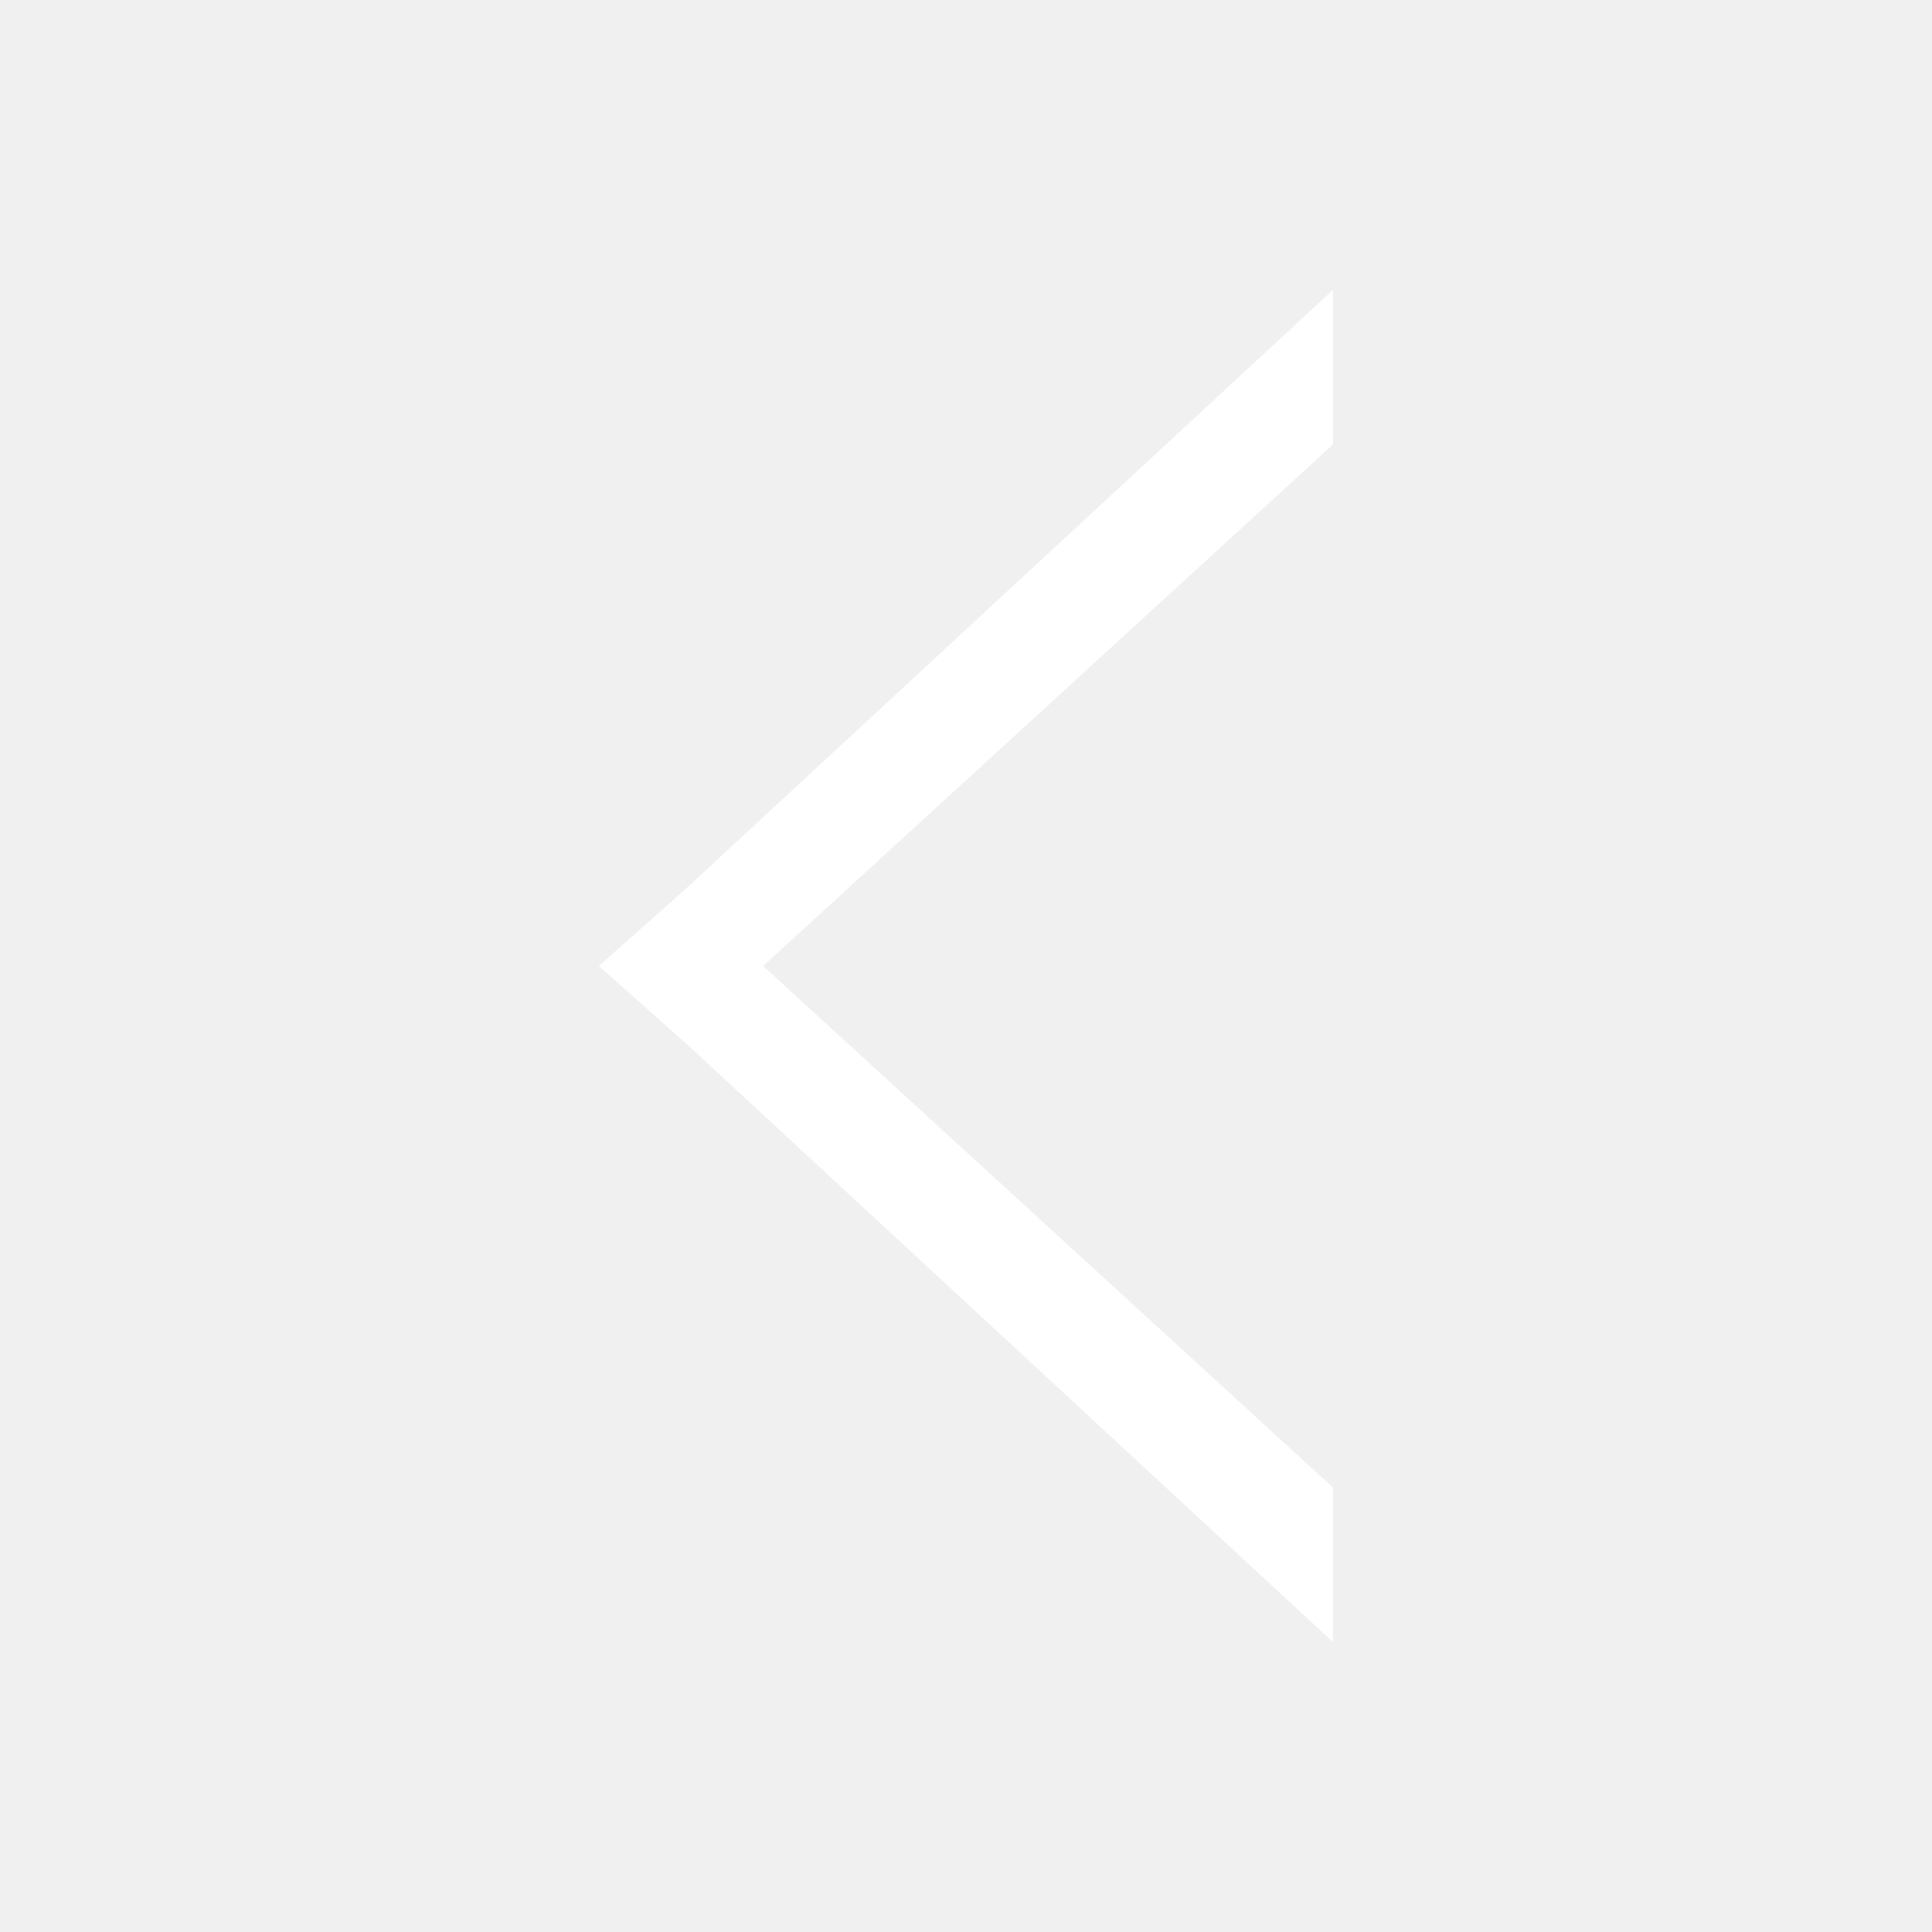
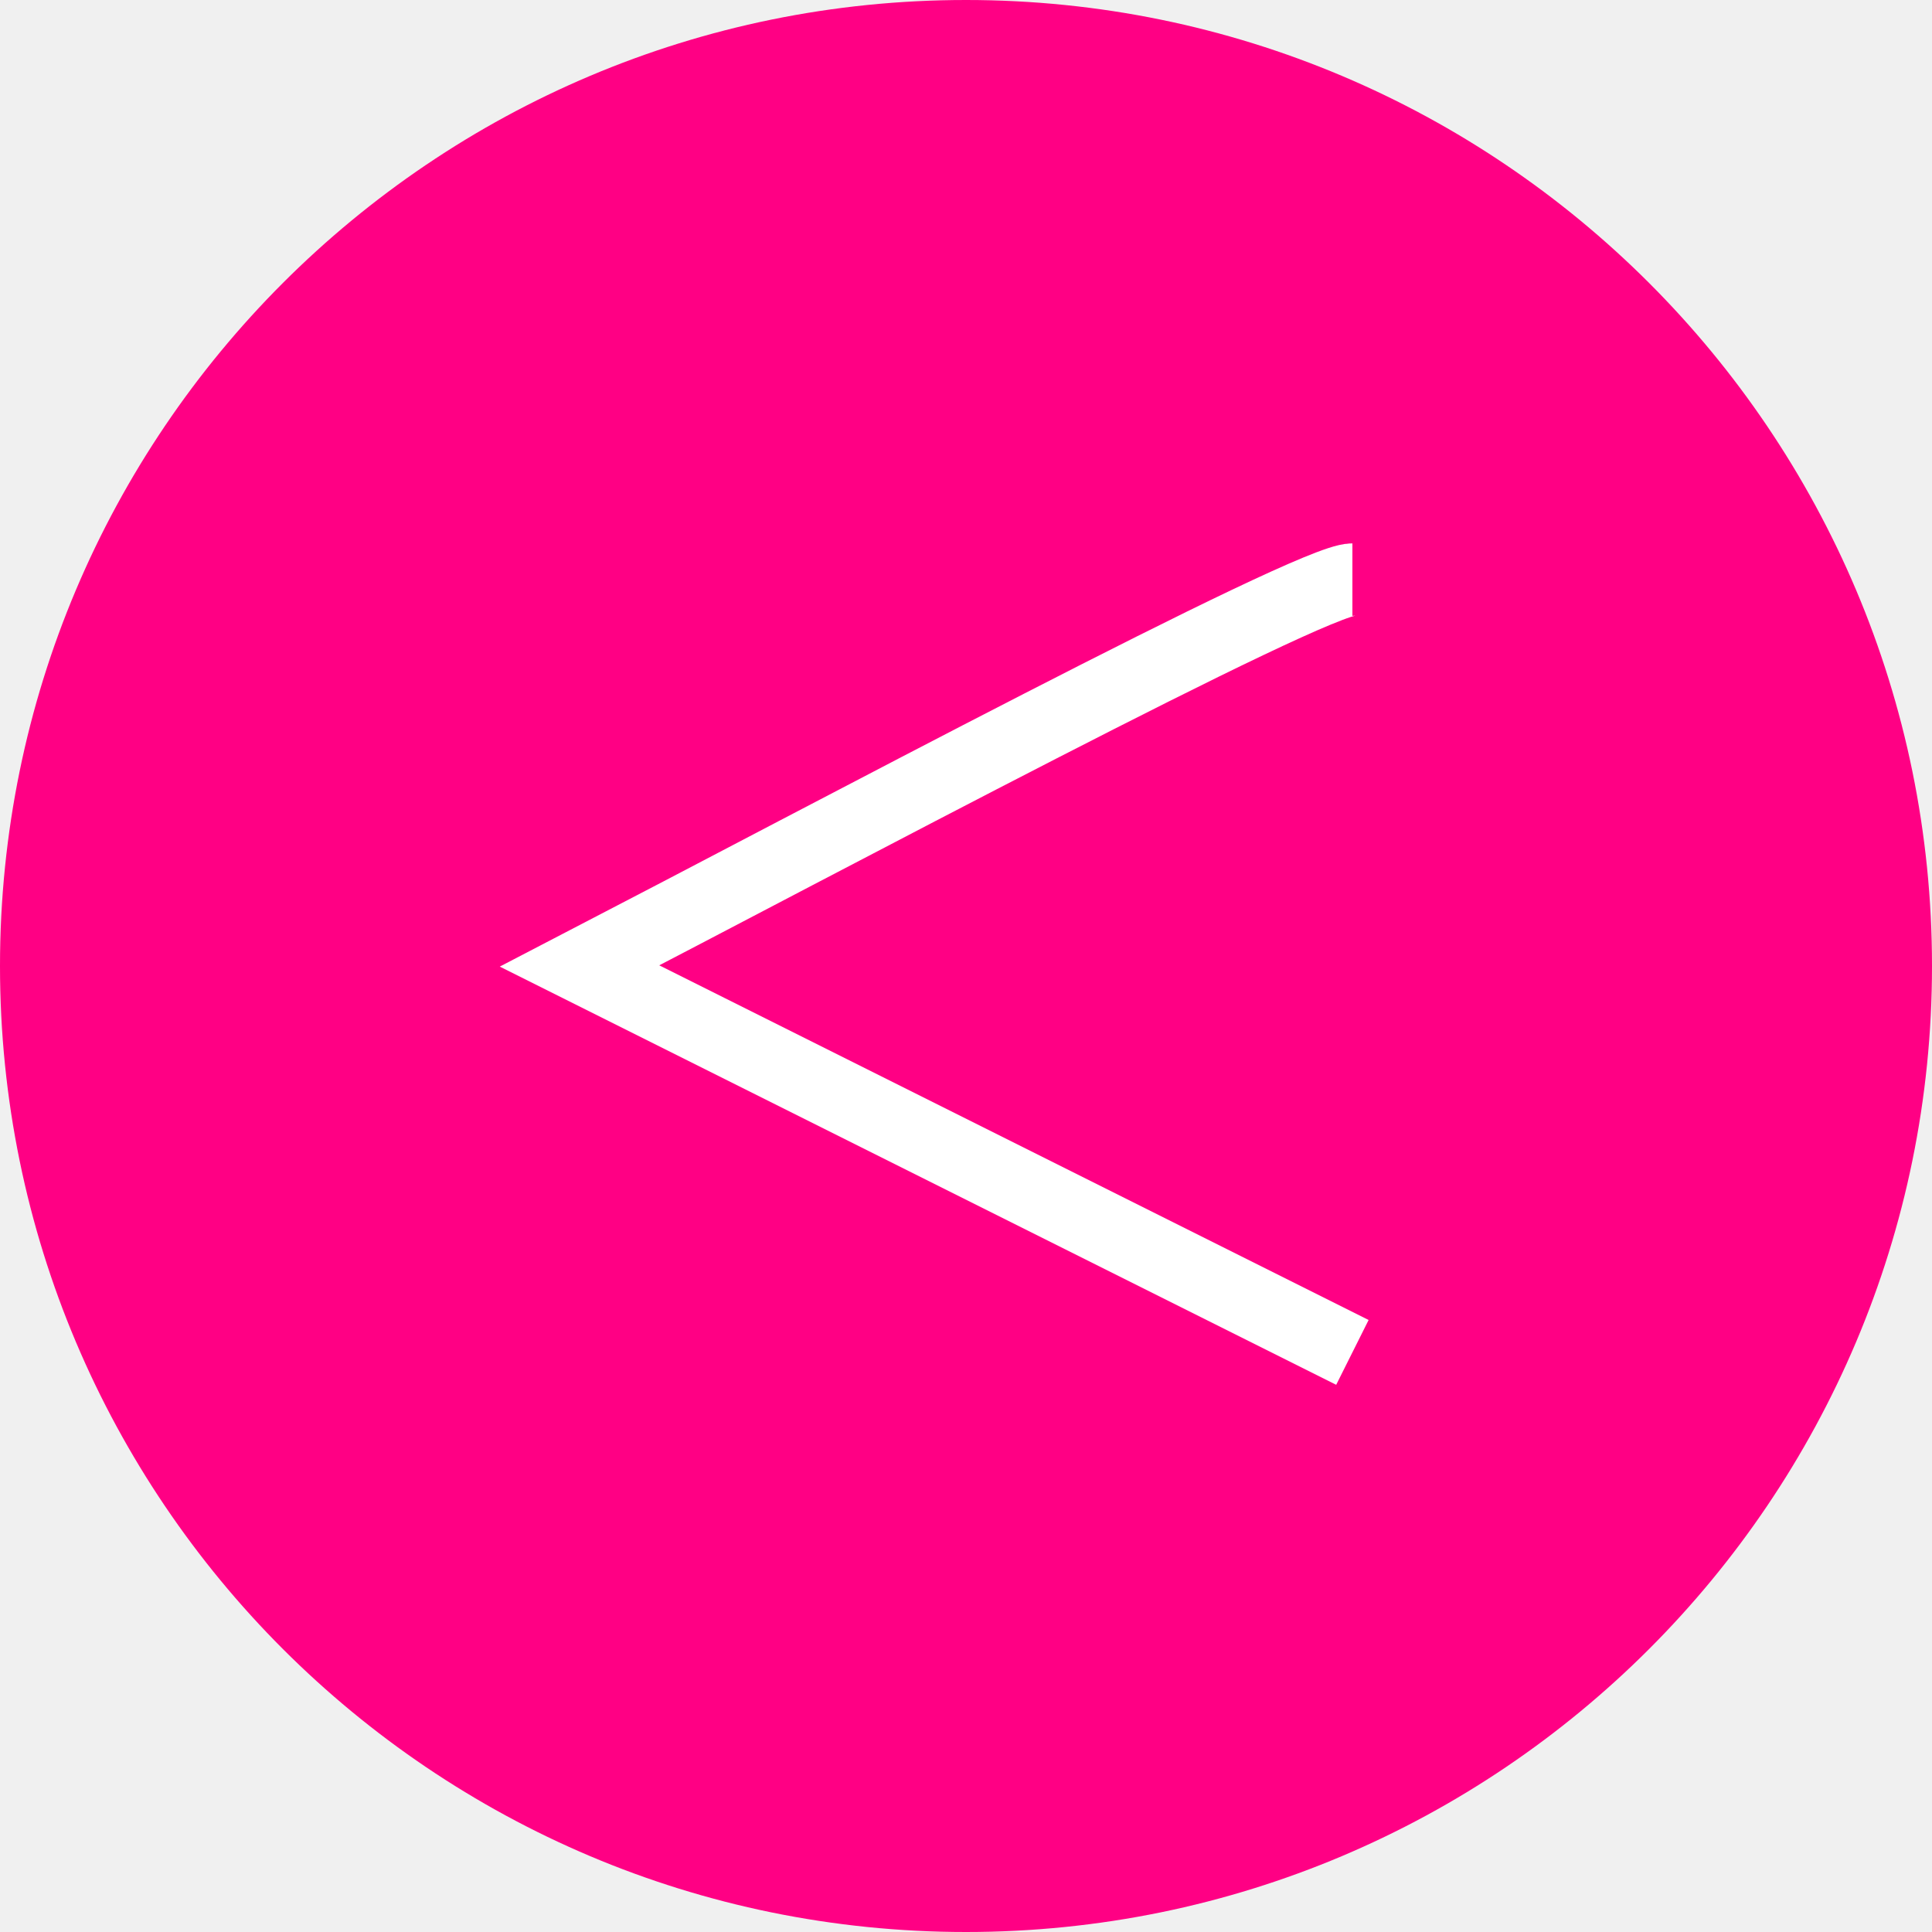
- <svg xmlns="http://www.w3.org/2000/svg" version="1.1" id="レイヤー_1" x="0px" y="0px" viewBox="0 0 20 20" style="enable-background:new 0 0 20 20;" xml:space="preserve">
-   <style type="text/css">
- 	.st0{fill:#FFFFFF;}
- 	.st1{fill:none;}
- </style>
-   <path id="パス_356" class="st0" d="M6.2,10l0.9-0.8l0,0L13.8,3l0,0c0,0.6,0,1,0,1.6L7.9,10l5.9,5.4V17l0,0l-6.7-6.2l0,0L6.2,10  L6.2,10z" />
-   <rect class="st1" width="20" height="20" />
+ <svg xmlns="http://www.w3.org/2000/svg" width="40" height="40" viewBox="0 0 40 40" fill="none">
+   <circle cx="20" cy="20" r="20" fill="#FF0084" />
+   <path d="M28 12C27.127 12 16.97 17.422 12 20L28 28" stroke="white" stroke-width="1.5" />
</svg>
